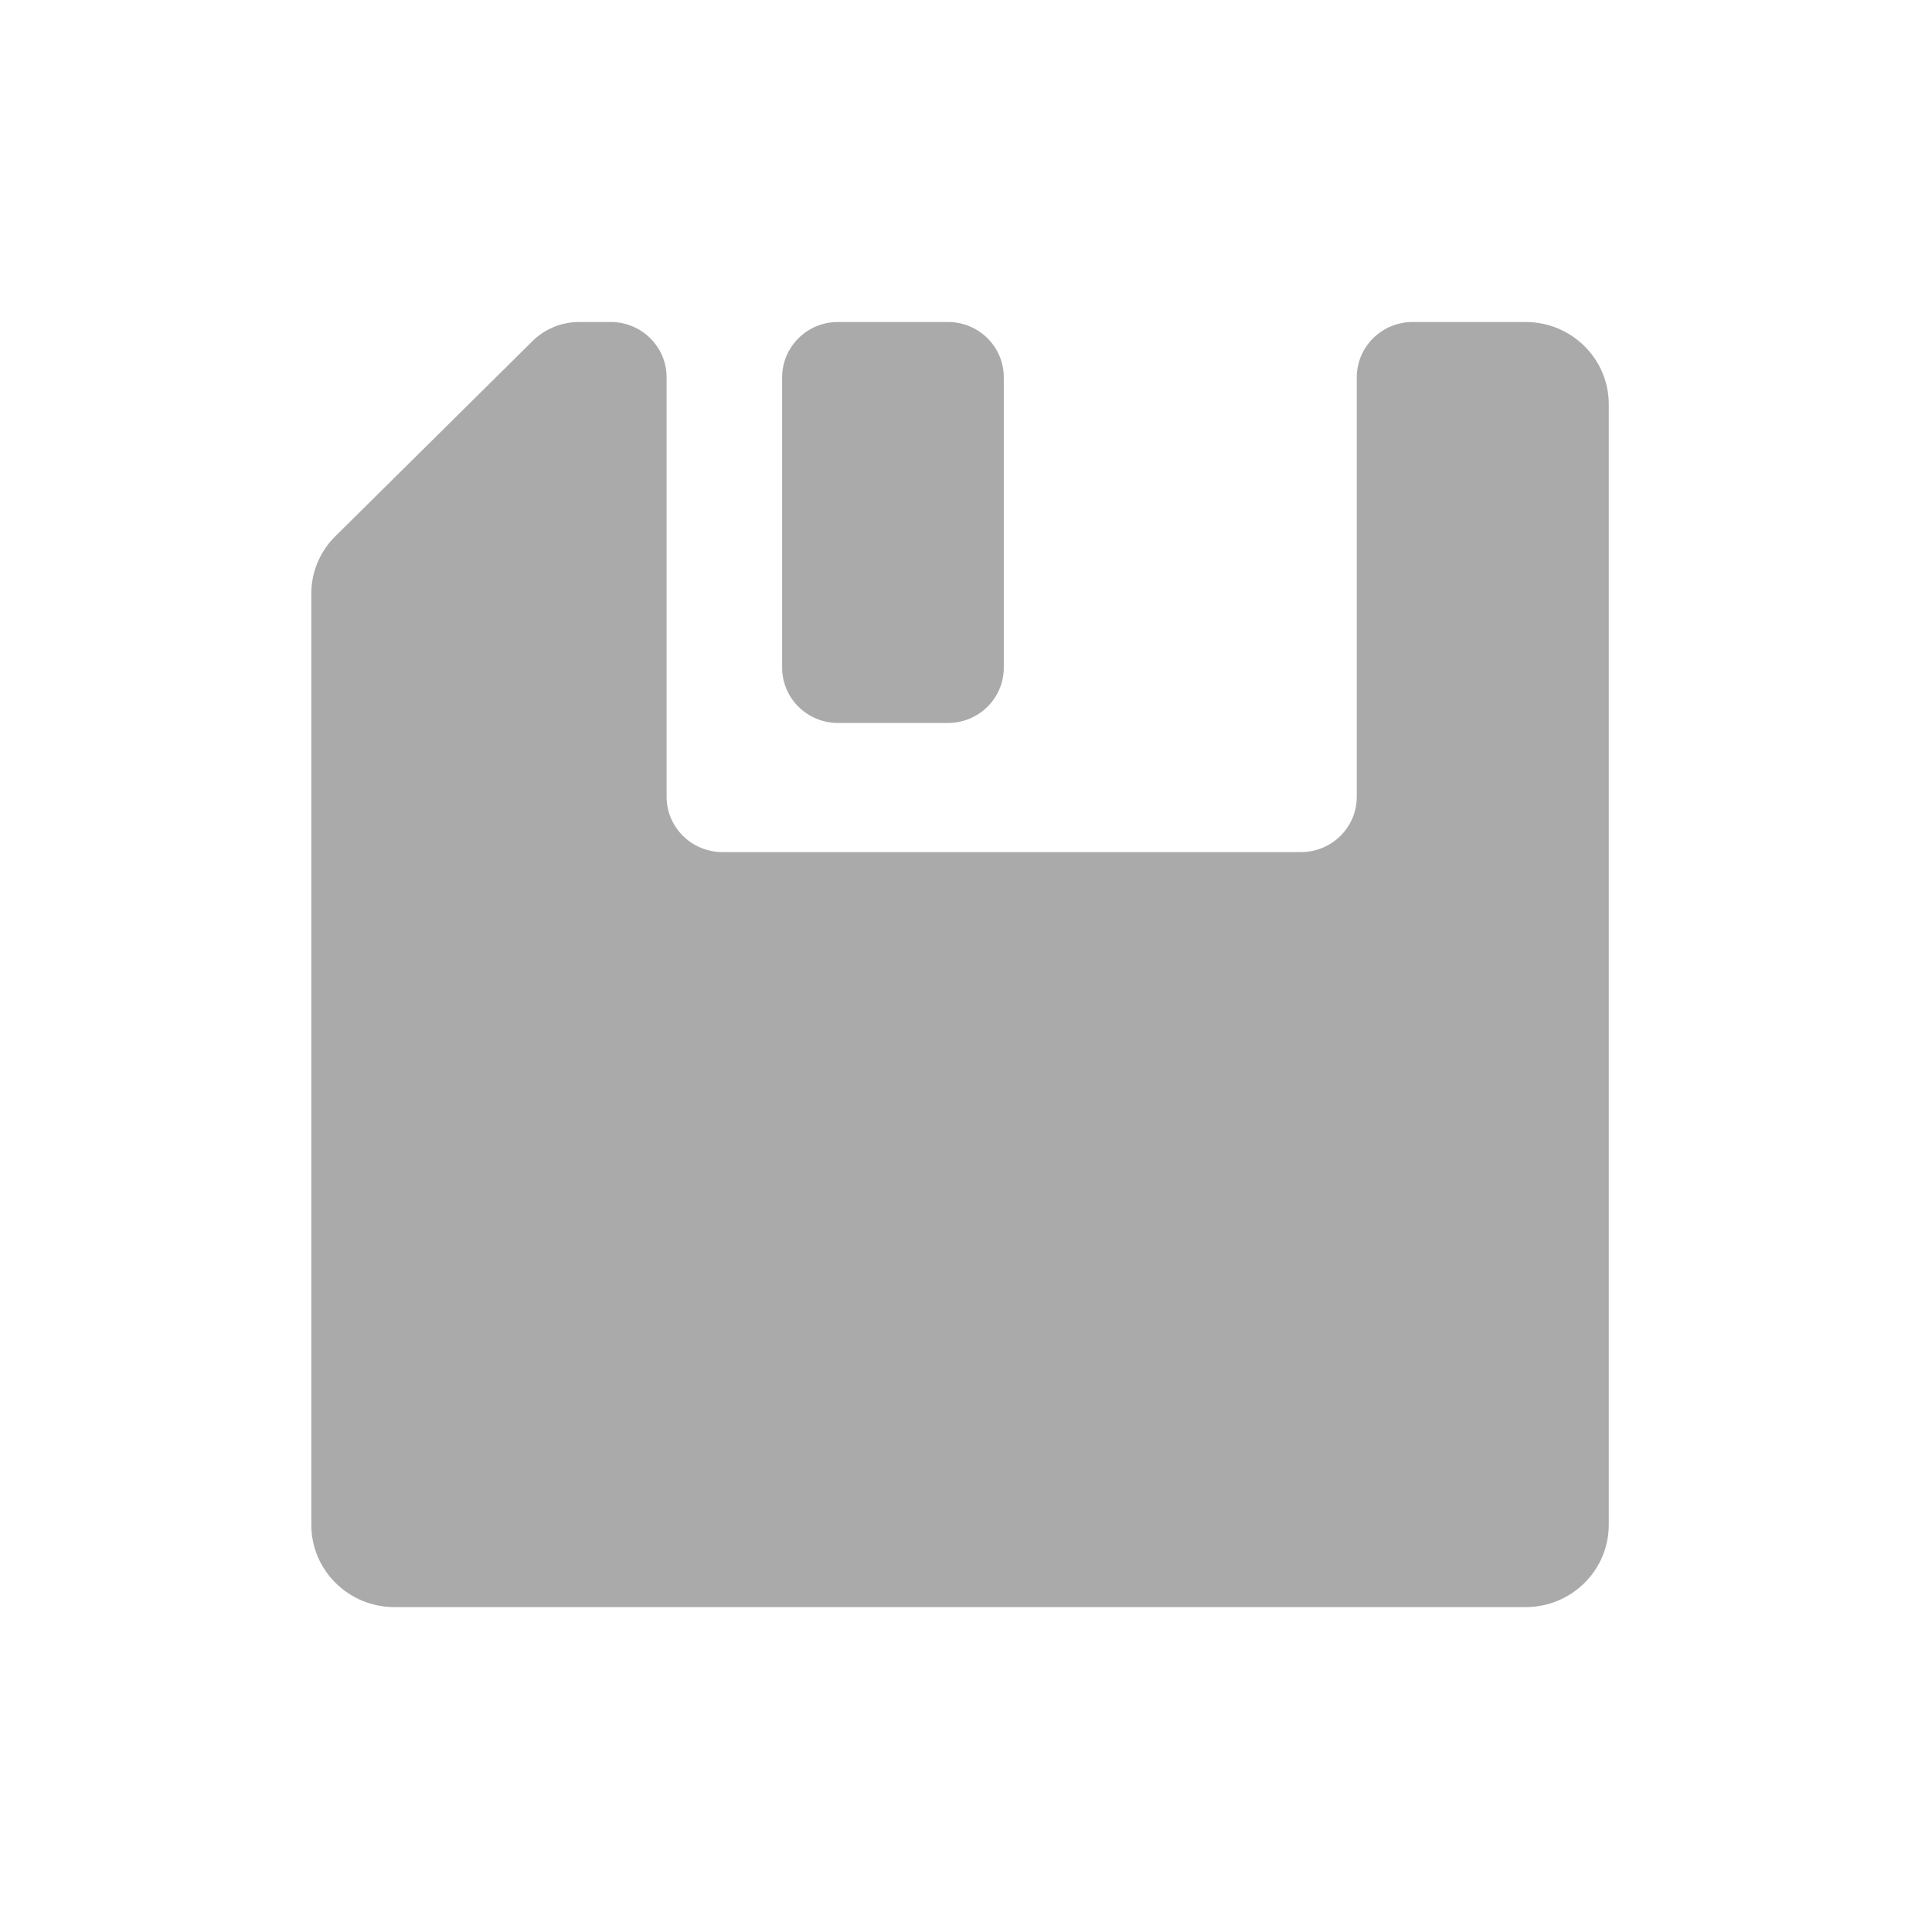
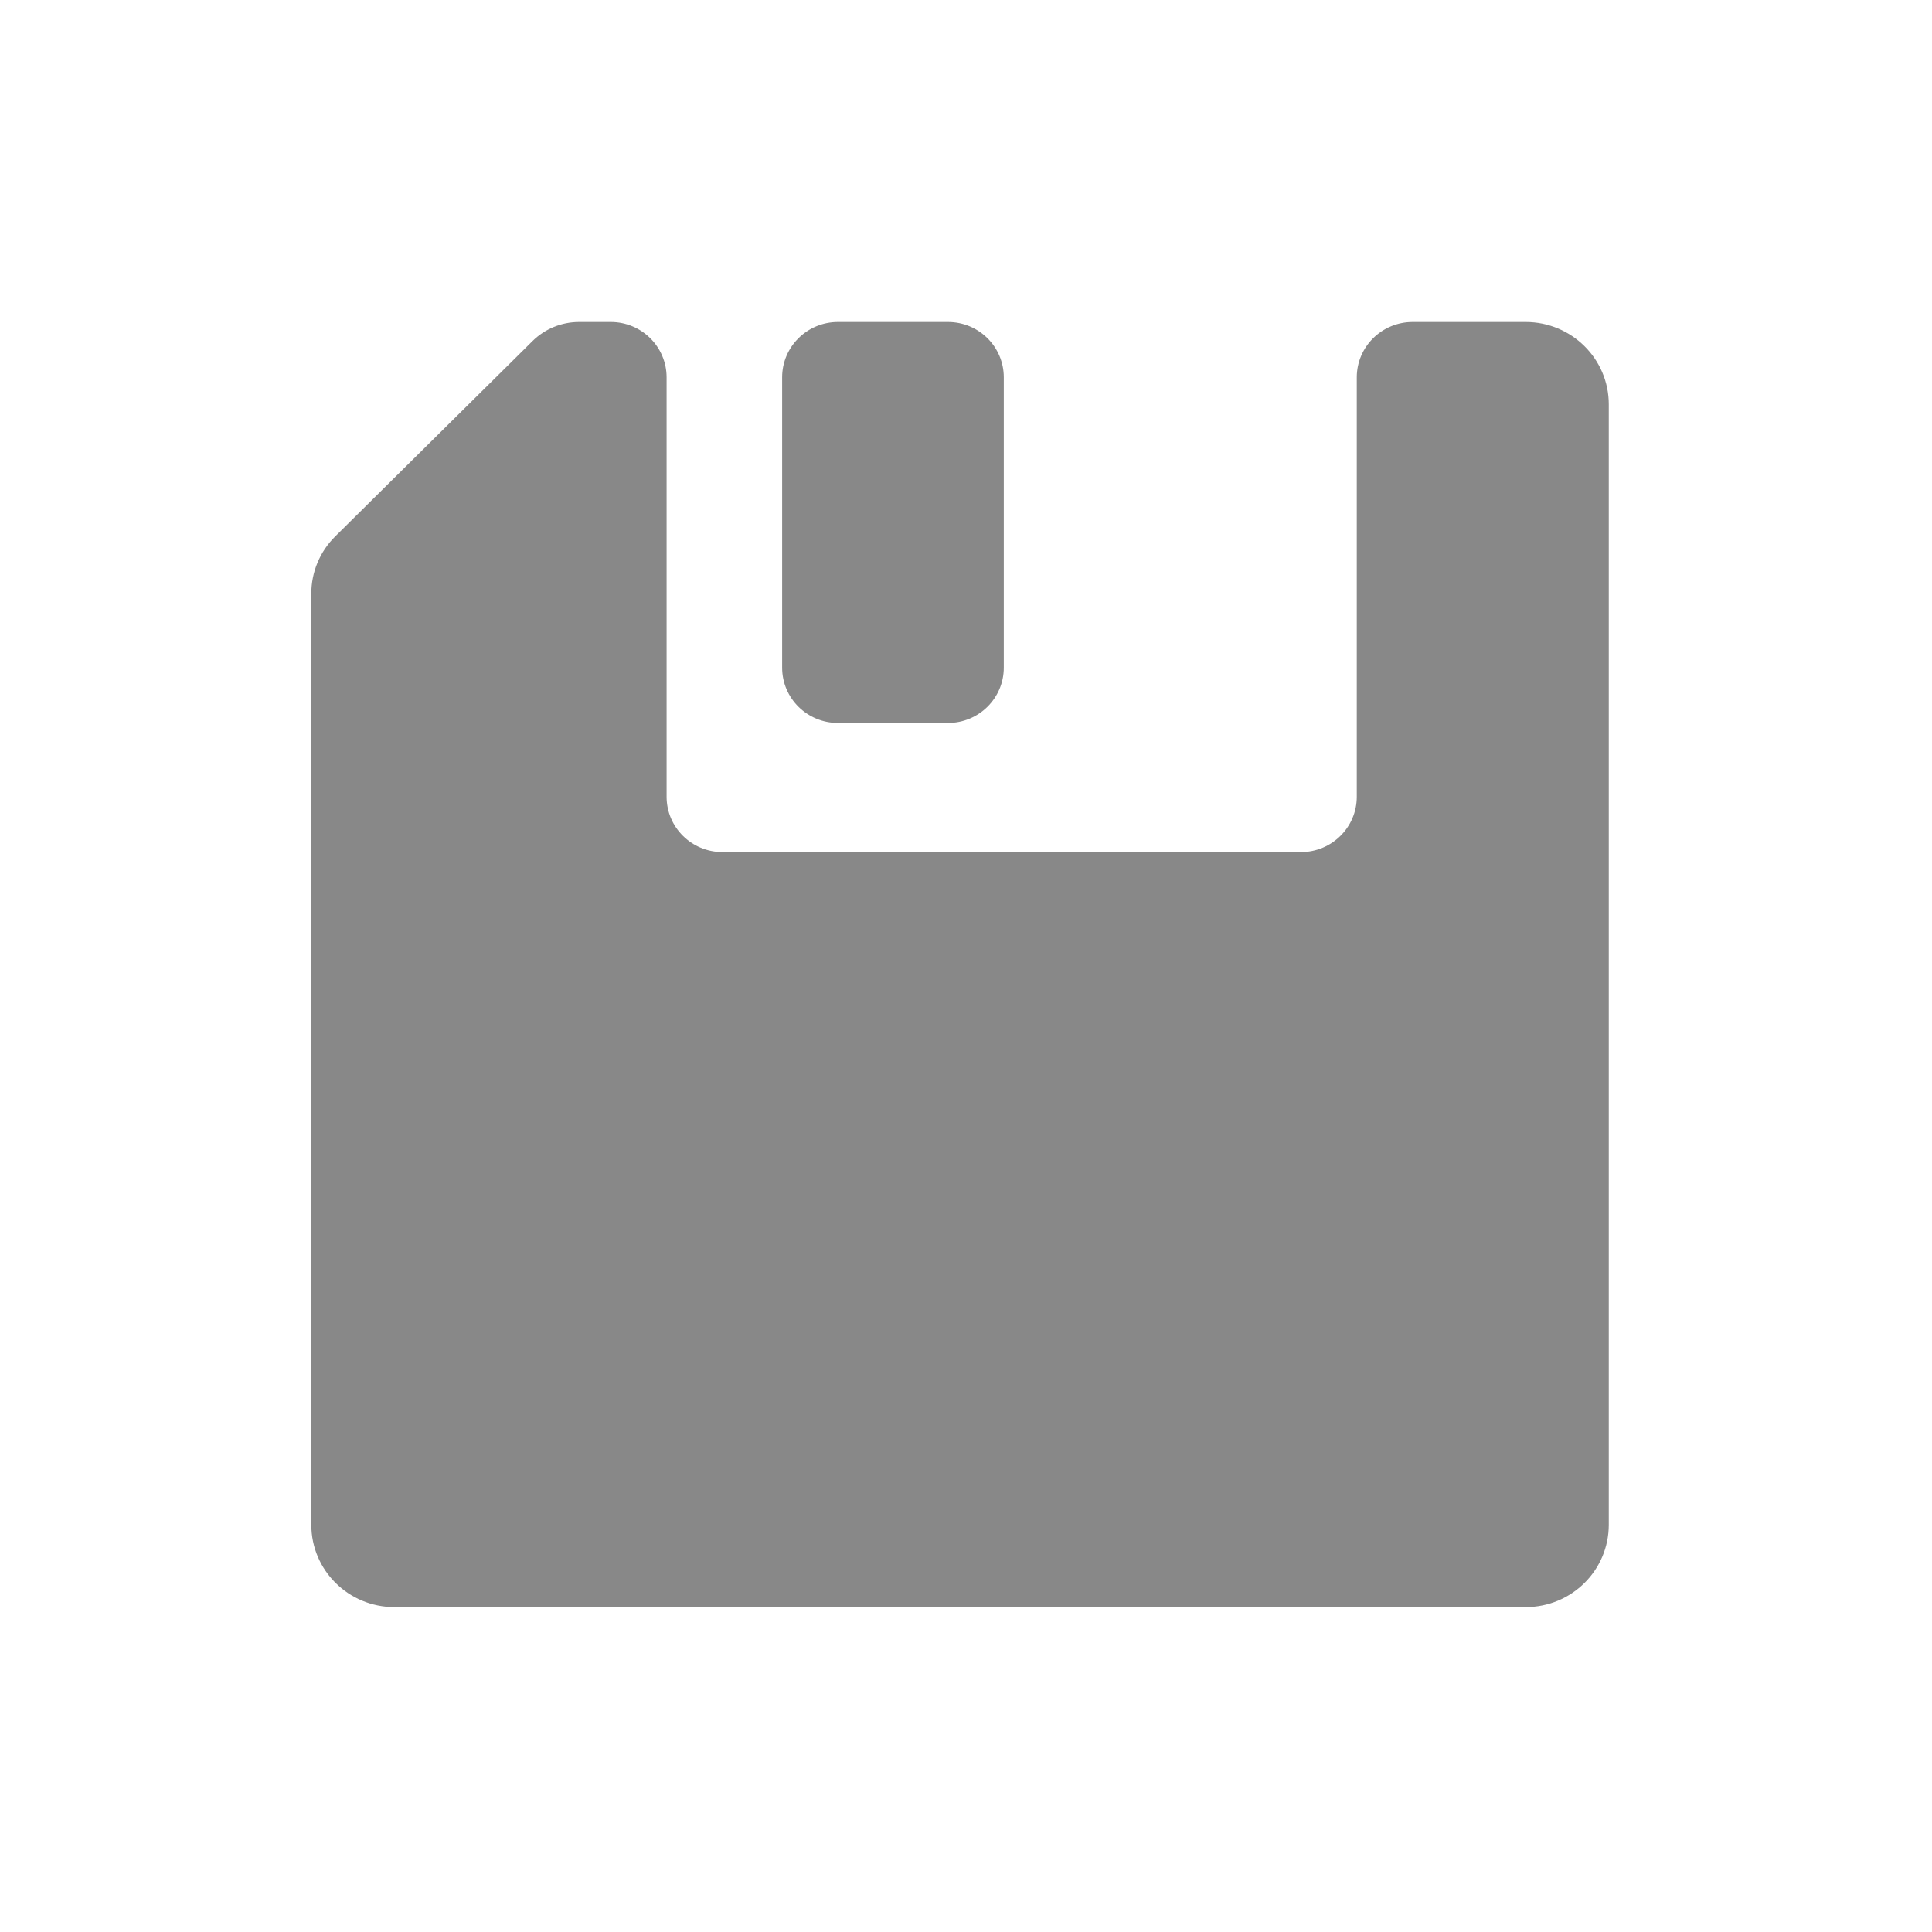
<svg xmlns="http://www.w3.org/2000/svg" width="30px" height="30px" viewBox="0 0 30 30" version="1.1">
  <defs />
  <g id="Page-1" stroke="none" stroke-width="1" fill="none" fill-rule="evenodd">
-     <g id="save" fill="#AAAAAA">
+     <g id="save" fill="#888888">
      <path d="M14.72,11.226 L13.012,11.226 C12.533,11.226 12.145,10.842 12.145,10.367 L12.145,5.859 C12.145,5.385 12.533,5 13.012,5 L14.72,5 C15.199,5 15.587,5.385 15.587,5.859 L15.587,10.367 C15.587,10.842 15.199,11.226 14.72,11.226 Z M21.068,5.859 L21.068,12.372 C21.068,12.847 20.68,13.231 20.201,13.231 L11.219,13.231 C10.74,13.231 10.351,12.847 10.351,12.372 L10.351,5.859 C10.351,5.385 9.963,5 9.484,5 L8.993,5 C8.72,5 8.459,5.107 8.267,5.298 L5.204,8.33 C4.967,8.565 4.834,8.884 4.834,9.216 L4.834,23.676 C4.834,24.383 5.411,24.955 6.125,24.955 L23.69,24.955 C24.404,24.955 24.981,24.383 24.981,23.676 L24.981,6.278 C24.981,5.573 24.404,5 23.69,5 L21.936,5 C21.457,5 21.068,5.385 21.068,5.859 Z" id="floppydisc" />
    </g>
  </g>
</svg>
